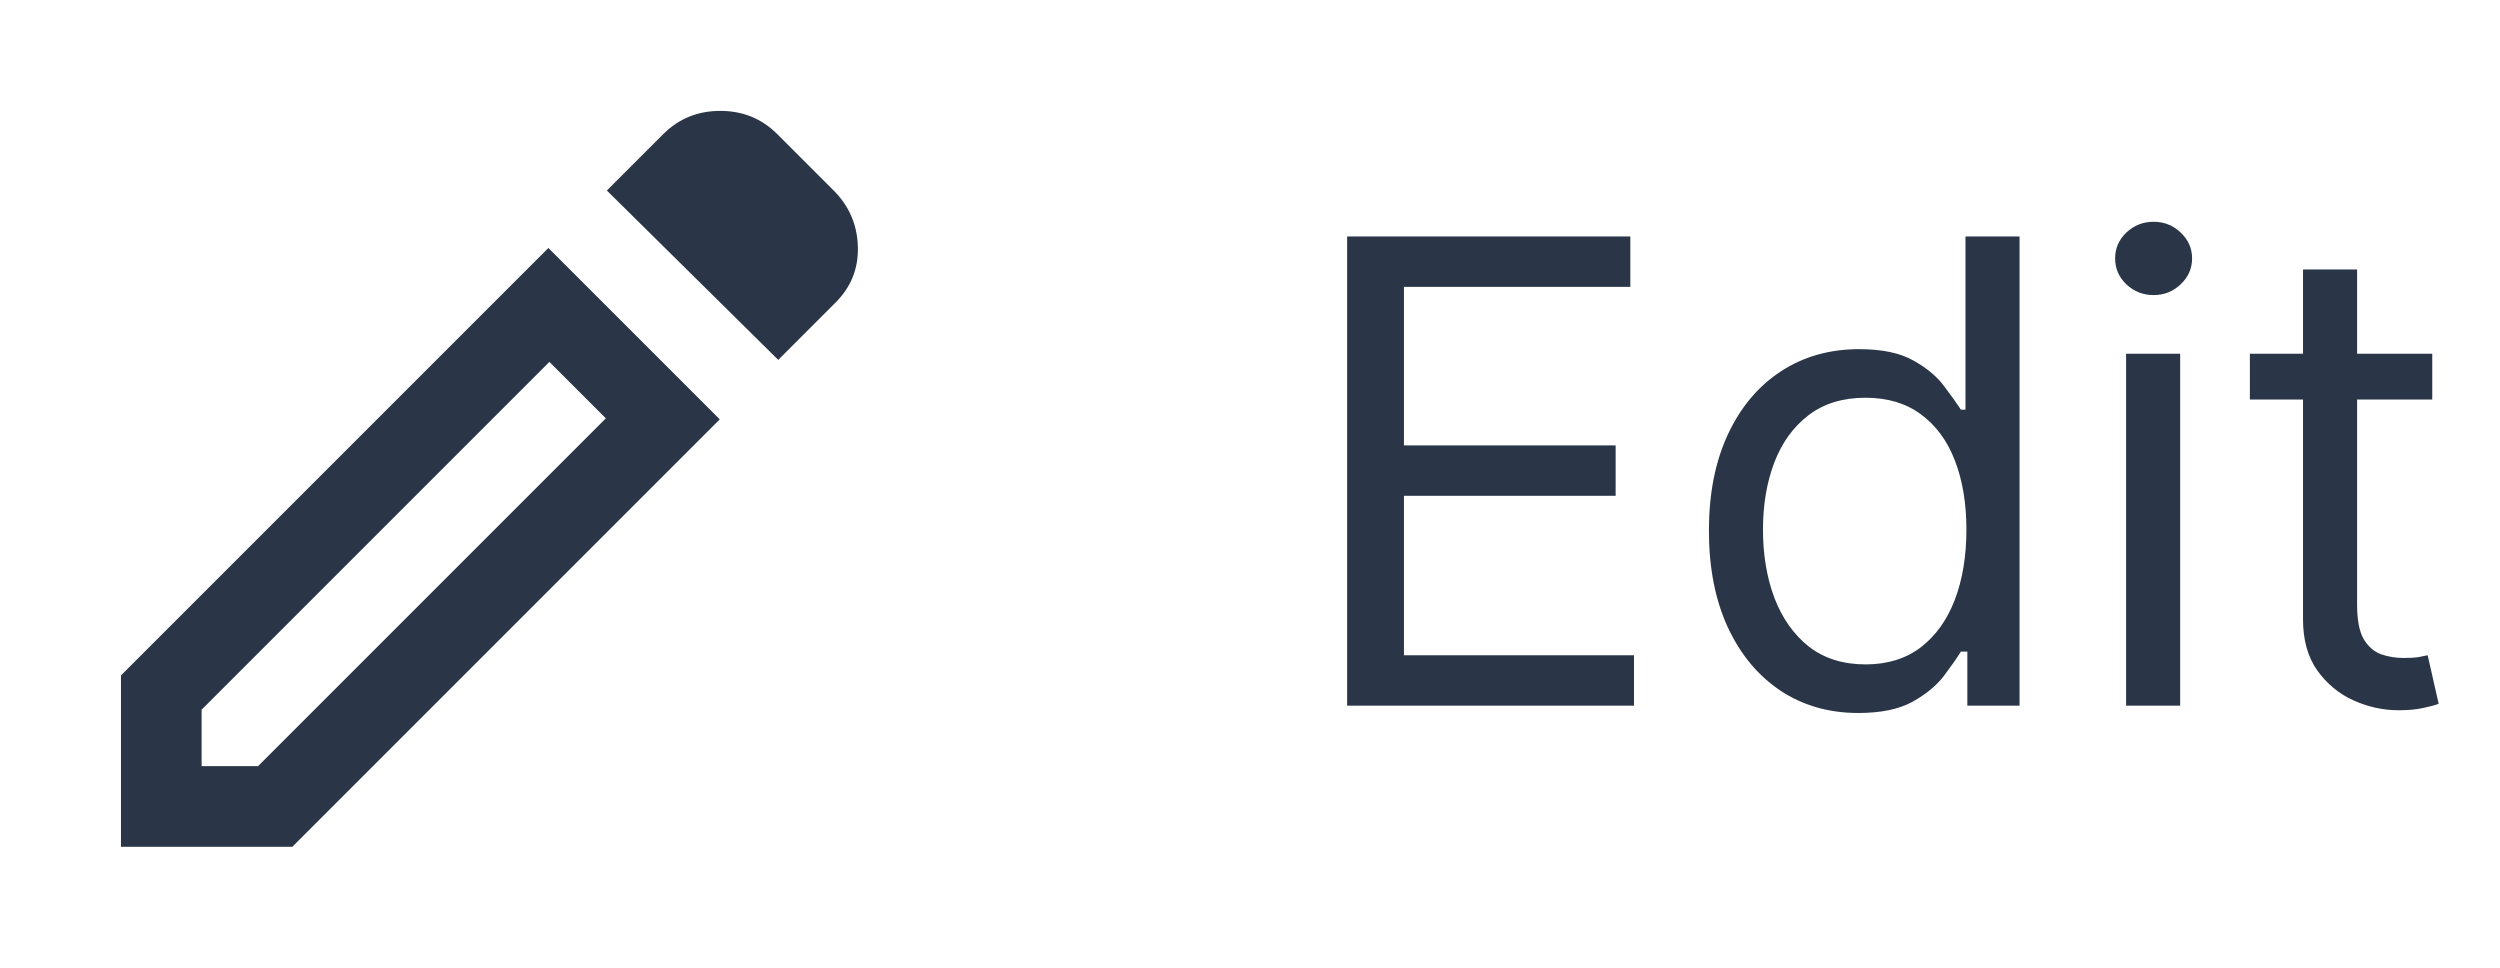
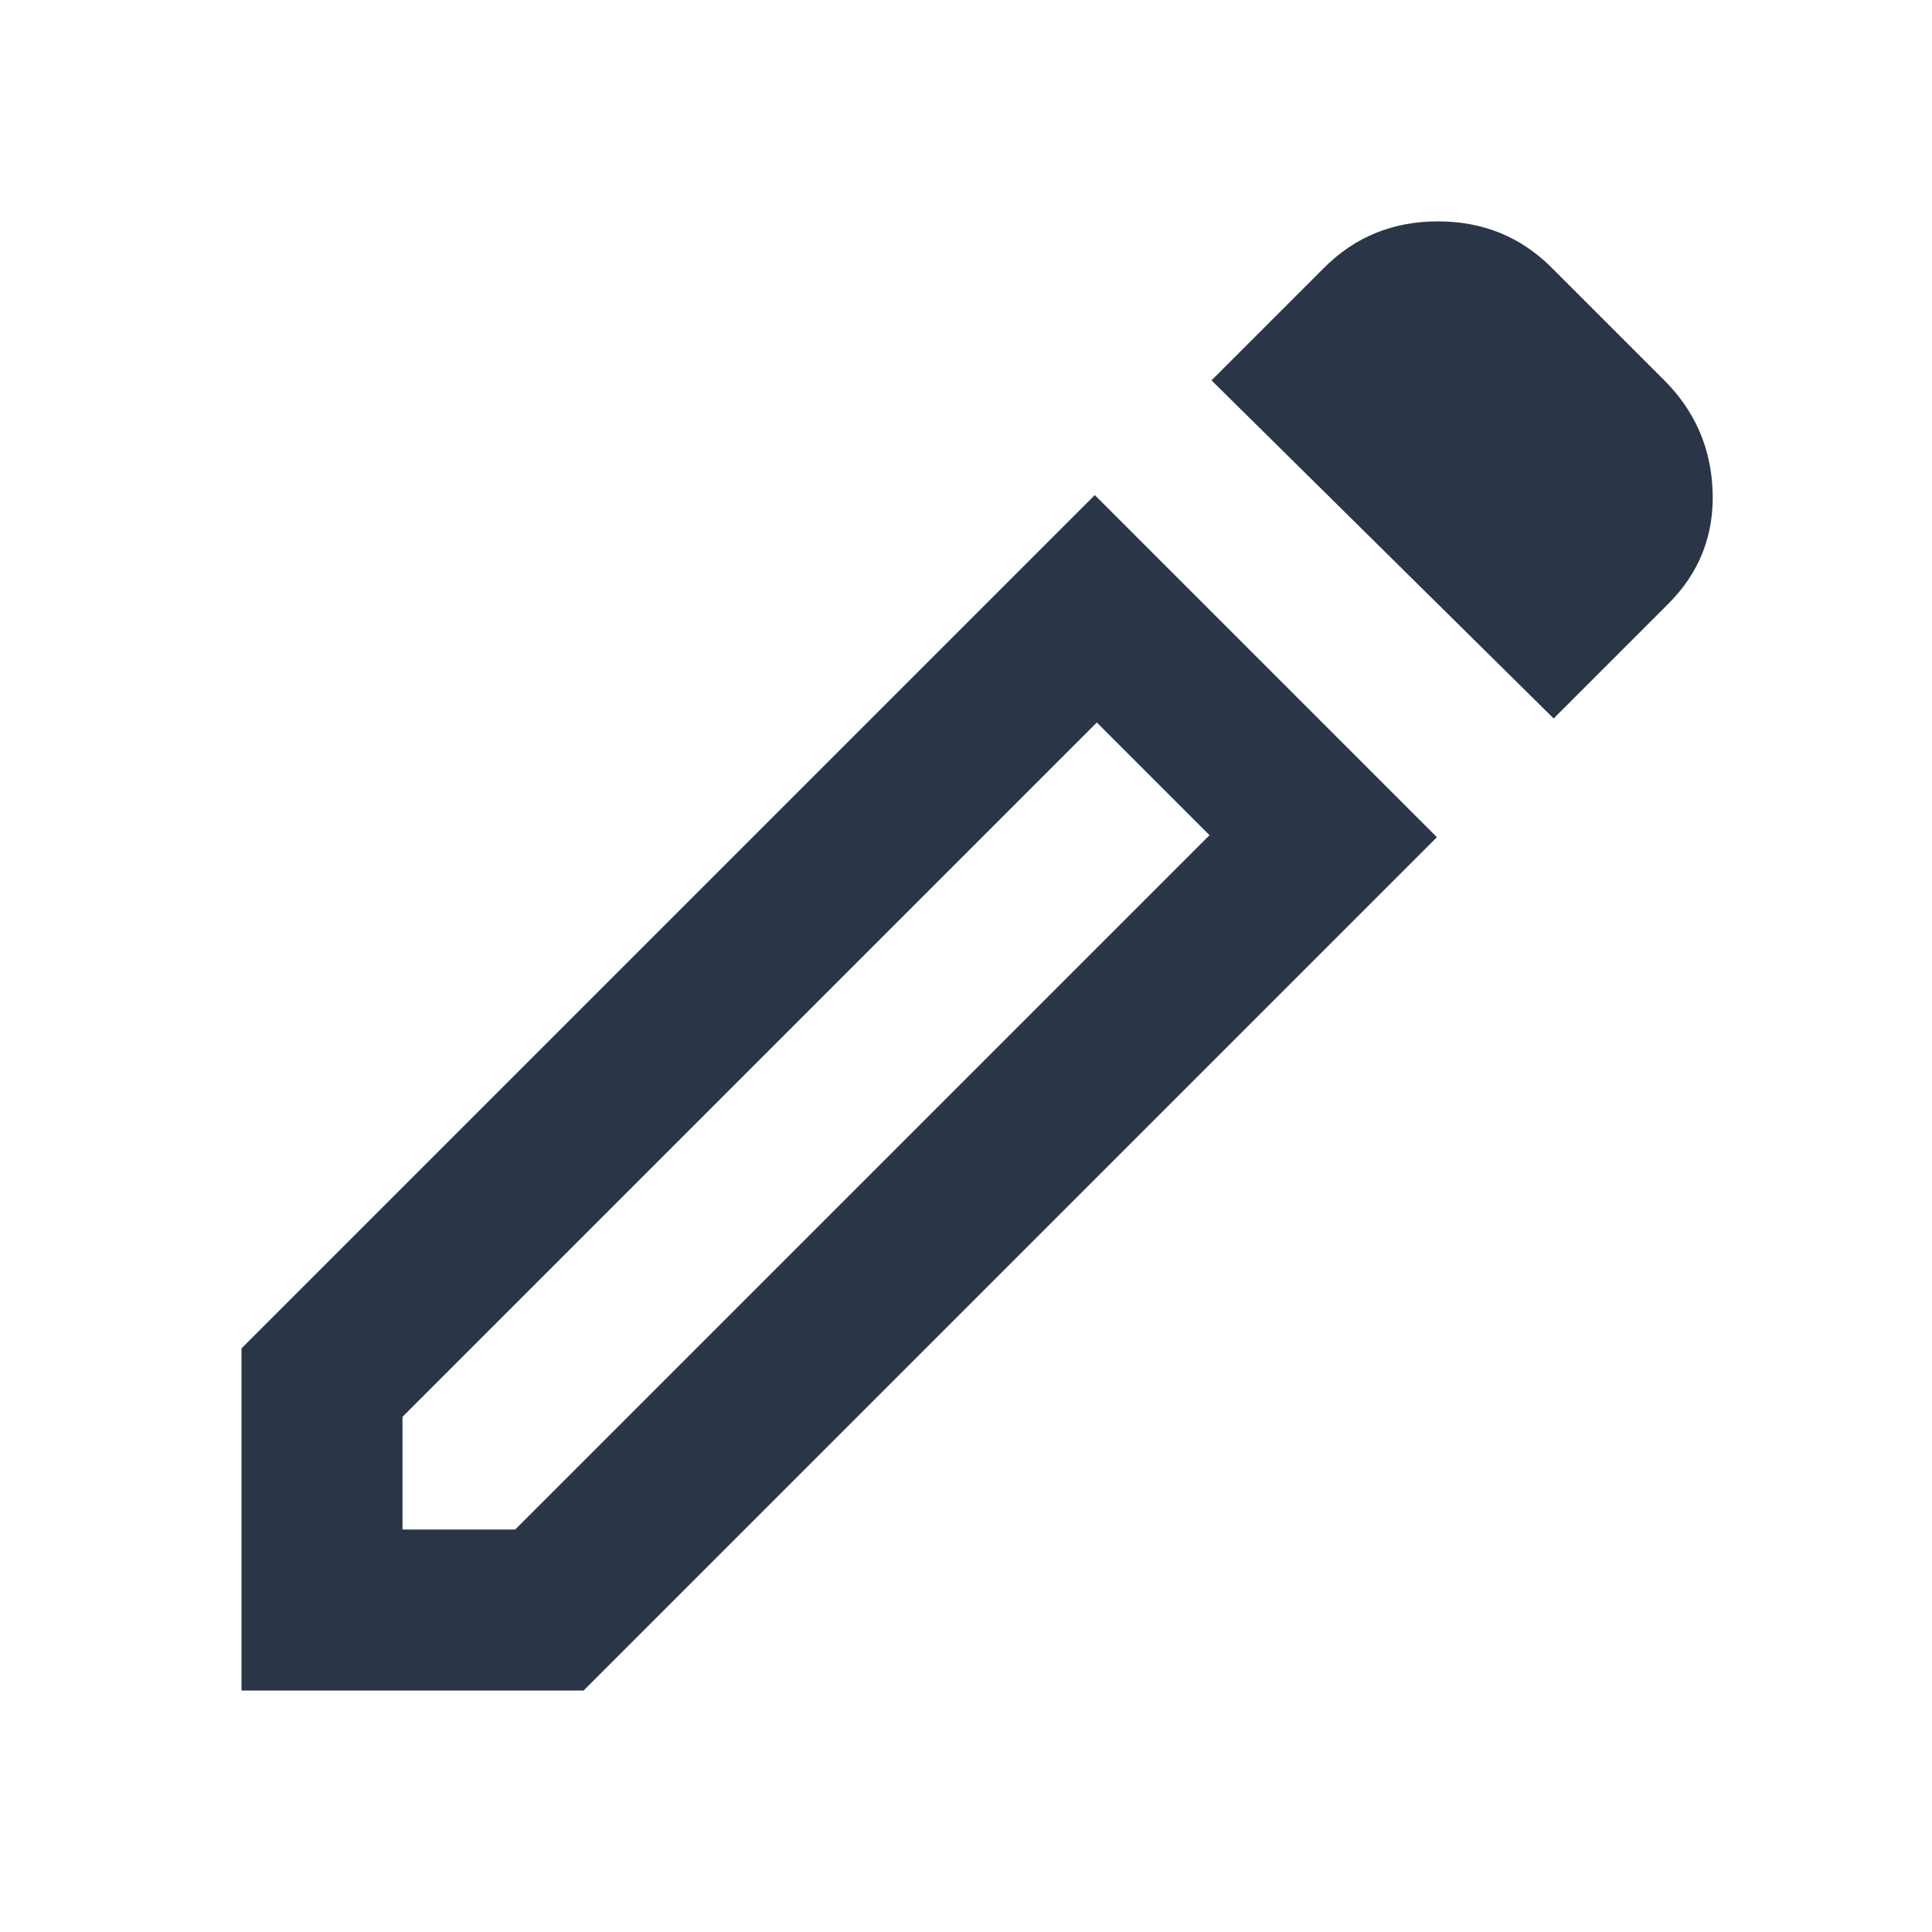
- <svg xmlns="http://www.w3.org/2000/svg" width="62" height="24" viewBox="0 0 62 24" fill="none">
-   <mask id="mask0_170614_4281" style="mask-type:alpha" maskUnits="userSpaceOnUse" x="0" y="0" width="24" height="24">
+ <svg xmlns="http://www.w3.org/2000/svg" width="24" height="24" viewBox="0 0 24 24" fill="none">
+   <mask id="mask0_172351_4282" style="mask-type:alpha" maskUnits="userSpaceOnUse" x="0" y="0" width="24" height="24">
    <rect width="24" height="24" fill="#D9D9D9" />
  </mask>
-   <g mask="url(#mask0_170614_4281)">
+   <g mask="url(#mask0_172351_4282)">
    <path d="M5 19H6.4L15.025 10.375L13.625 8.975L5 17.6V19ZM19.3 8.925L15.05 4.725L16.45 3.325C16.833 2.942 17.304 2.75 17.863 2.75C18.421 2.75 18.892 2.942 19.275 3.325L20.675 4.725C21.058 5.108 21.258 5.571 21.275 6.112C21.292 6.654 21.108 7.117 20.725 7.5L19.3 8.925ZM17.85 10.4L7.25 21H3V16.75L13.6 6.15L17.85 10.4Z" fill="#2A3647" />
  </g>
-   <path d="M33.409 17.5V5.864H40.432V7.114H34.818V11.046H40.068V12.296H34.818V16.25H40.523V17.5H33.409ZM46.085 17.682C45.358 17.682 44.716 17.498 44.159 17.131C43.602 16.759 43.167 16.237 42.852 15.562C42.538 14.884 42.381 14.083 42.381 13.159C42.381 12.242 42.538 11.447 42.852 10.773C43.167 10.098 43.604 9.578 44.165 9.21C44.725 8.843 45.373 8.659 46.108 8.659C46.676 8.659 47.125 8.754 47.455 8.943C47.788 9.129 48.042 9.341 48.216 9.58C48.394 9.814 48.532 10.008 48.631 10.159H48.744V5.864H50.085V17.5H48.79V16.159H48.631C48.532 16.318 48.392 16.519 48.21 16.761C48.028 17 47.769 17.214 47.432 17.403C47.095 17.589 46.646 17.682 46.085 17.682ZM46.267 16.477C46.805 16.477 47.26 16.337 47.631 16.057C48.002 15.773 48.284 15.381 48.477 14.881C48.67 14.377 48.767 13.796 48.767 13.136C48.767 12.485 48.672 11.915 48.483 11.426C48.294 10.934 48.013 10.551 47.642 10.278C47.271 10.002 46.812 9.864 46.267 9.864C45.699 9.864 45.225 10.009 44.847 10.301C44.472 10.589 44.189 10.981 44 11.477C43.814 11.97 43.722 12.523 43.722 13.136C43.722 13.758 43.816 14.322 44.006 14.829C44.199 15.333 44.483 15.735 44.858 16.034C45.237 16.329 45.706 16.477 46.267 16.477ZM52.727 17.5V8.773H54.068V17.5H52.727ZM53.409 7.318C53.148 7.318 52.922 7.229 52.733 7.051C52.547 6.873 52.455 6.659 52.455 6.409C52.455 6.159 52.547 5.945 52.733 5.767C52.922 5.589 53.148 5.5 53.409 5.5C53.67 5.5 53.894 5.589 54.08 5.767C54.269 5.945 54.364 6.159 54.364 6.409C54.364 6.659 54.269 6.873 54.08 7.051C53.894 7.229 53.67 7.318 53.409 7.318ZM60.32 8.773V9.909H55.797V8.773H60.32ZM57.115 6.682H58.456V15C58.456 15.379 58.511 15.663 58.621 15.852C58.734 16.038 58.878 16.163 59.053 16.227C59.231 16.288 59.418 16.318 59.615 16.318C59.763 16.318 59.884 16.311 59.979 16.296C60.073 16.276 60.149 16.261 60.206 16.25L60.479 17.454C60.388 17.489 60.261 17.523 60.098 17.557C59.935 17.595 59.729 17.614 59.479 17.614C59.1 17.614 58.729 17.532 58.365 17.369C58.005 17.206 57.706 16.958 57.467 16.625C57.233 16.292 57.115 15.871 57.115 15.364V6.682Z" fill="#2A3647" />
</svg>
